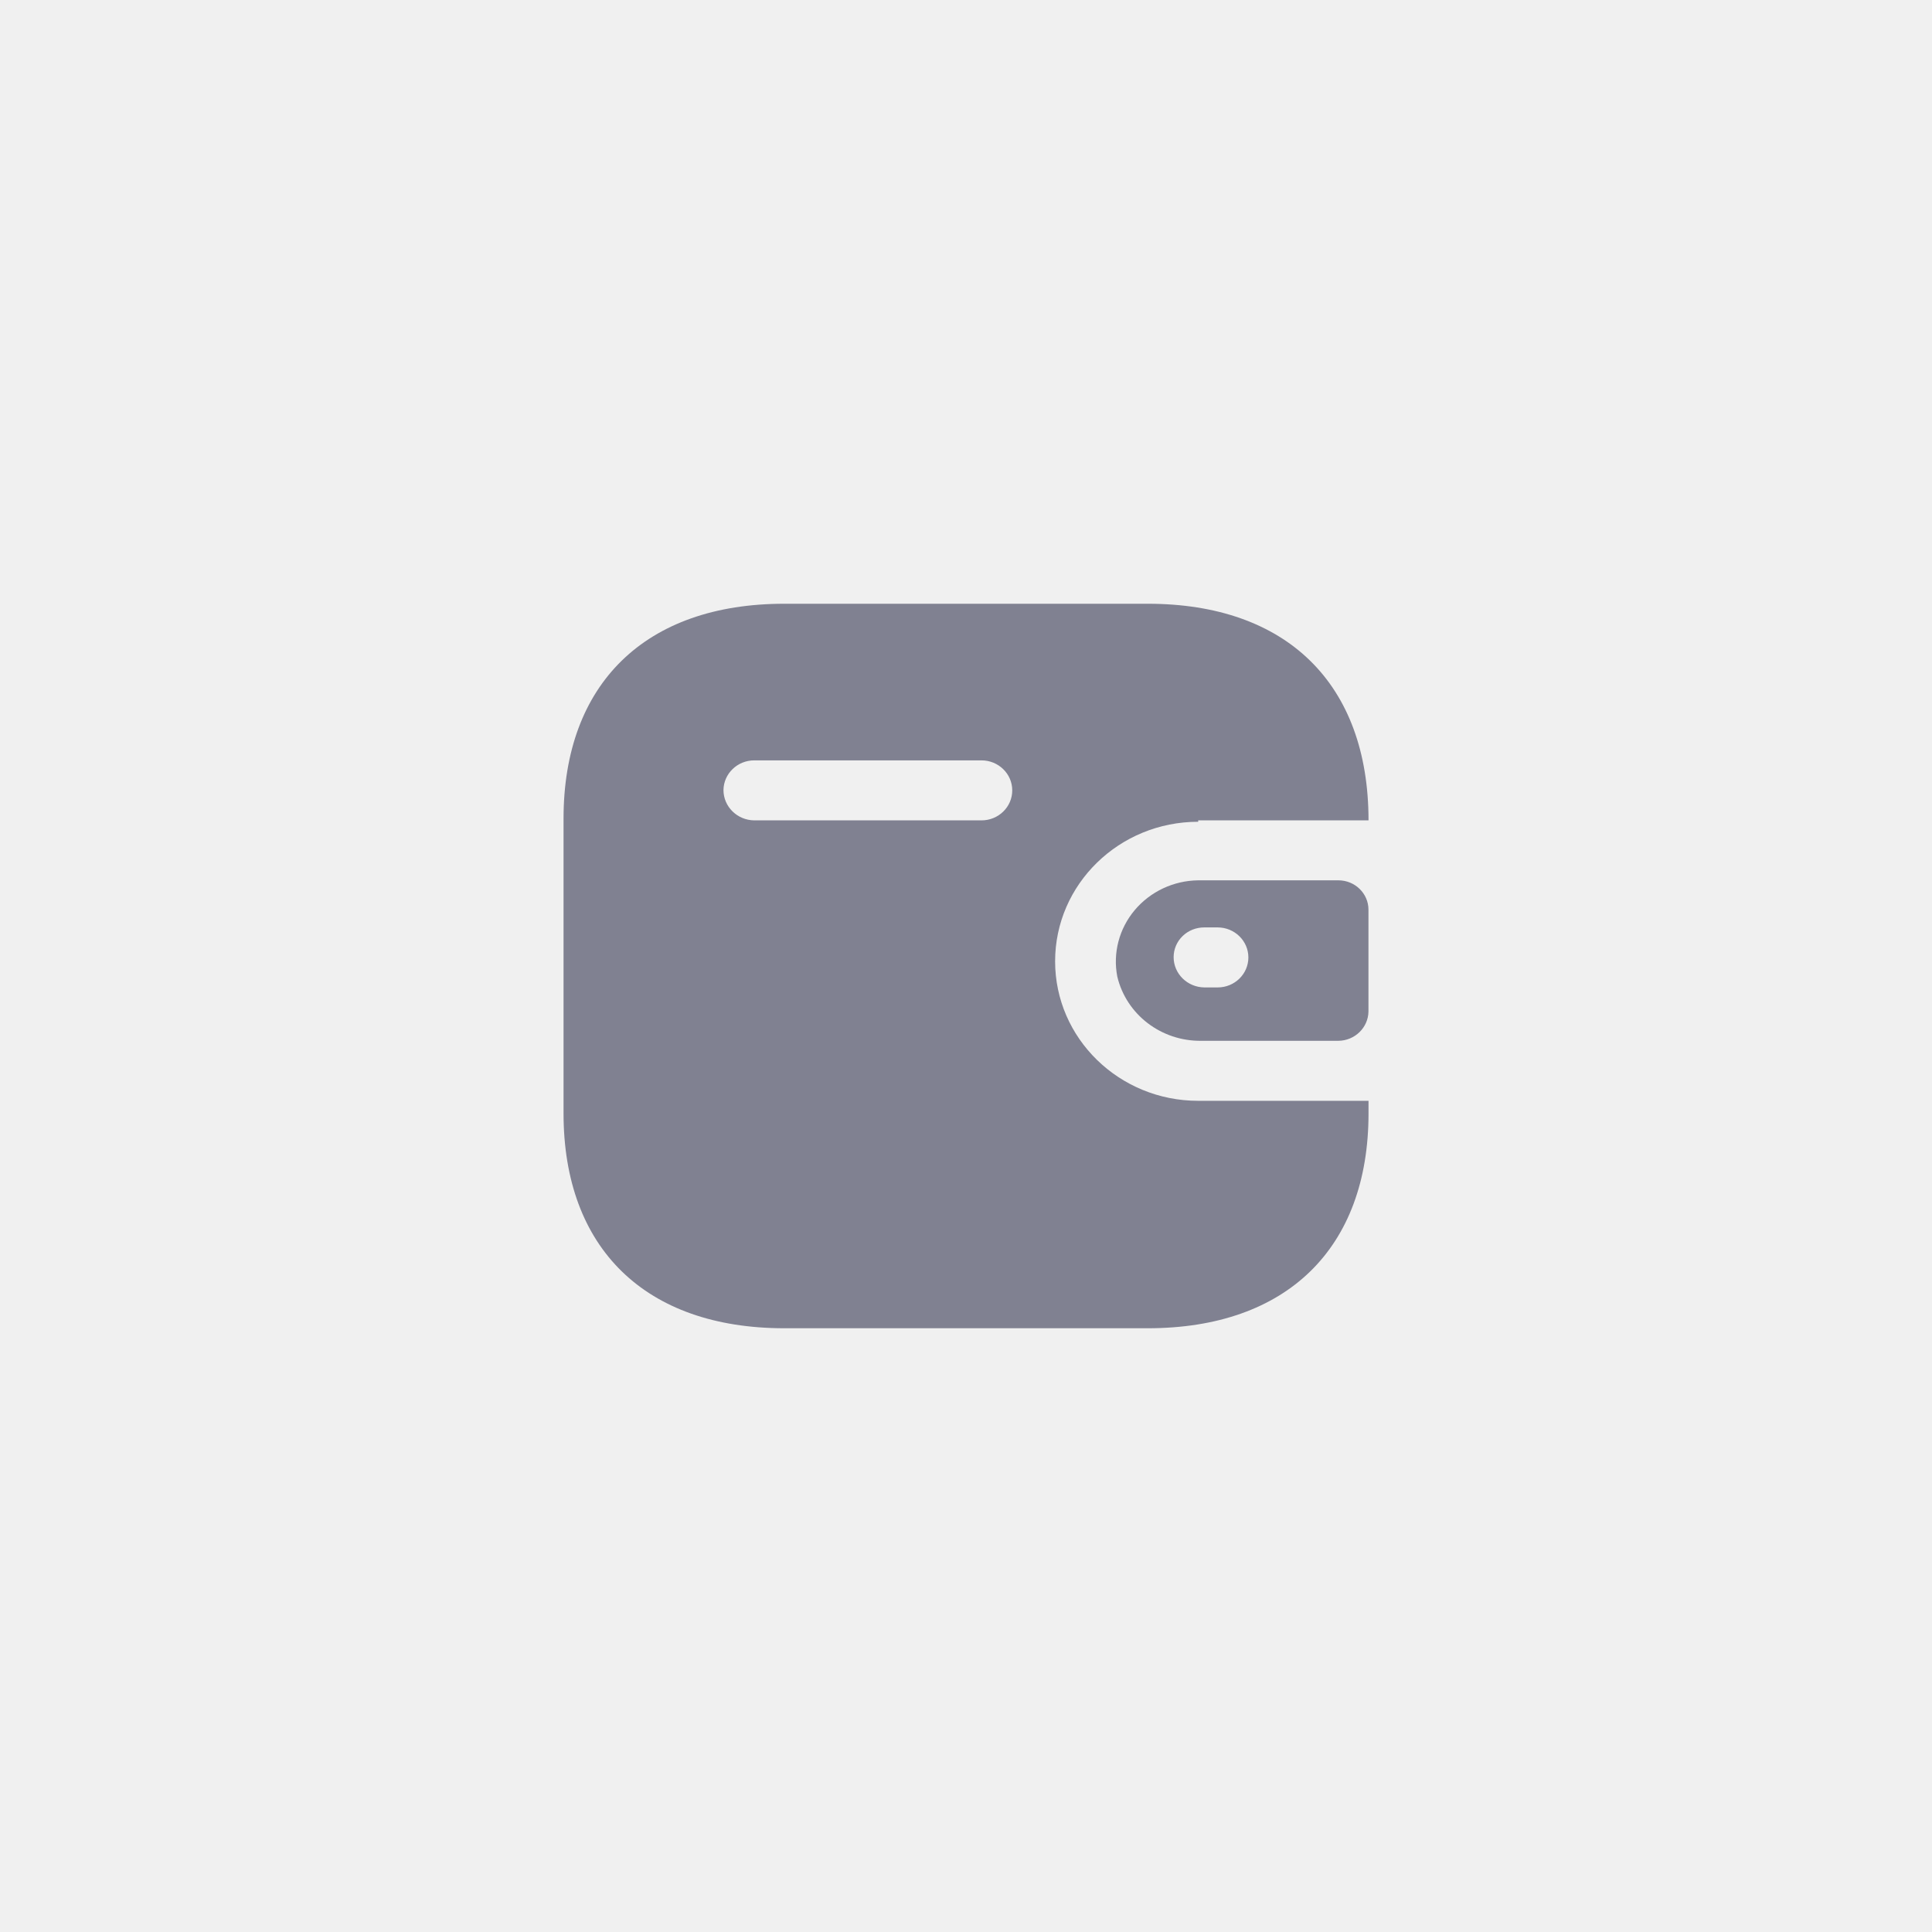
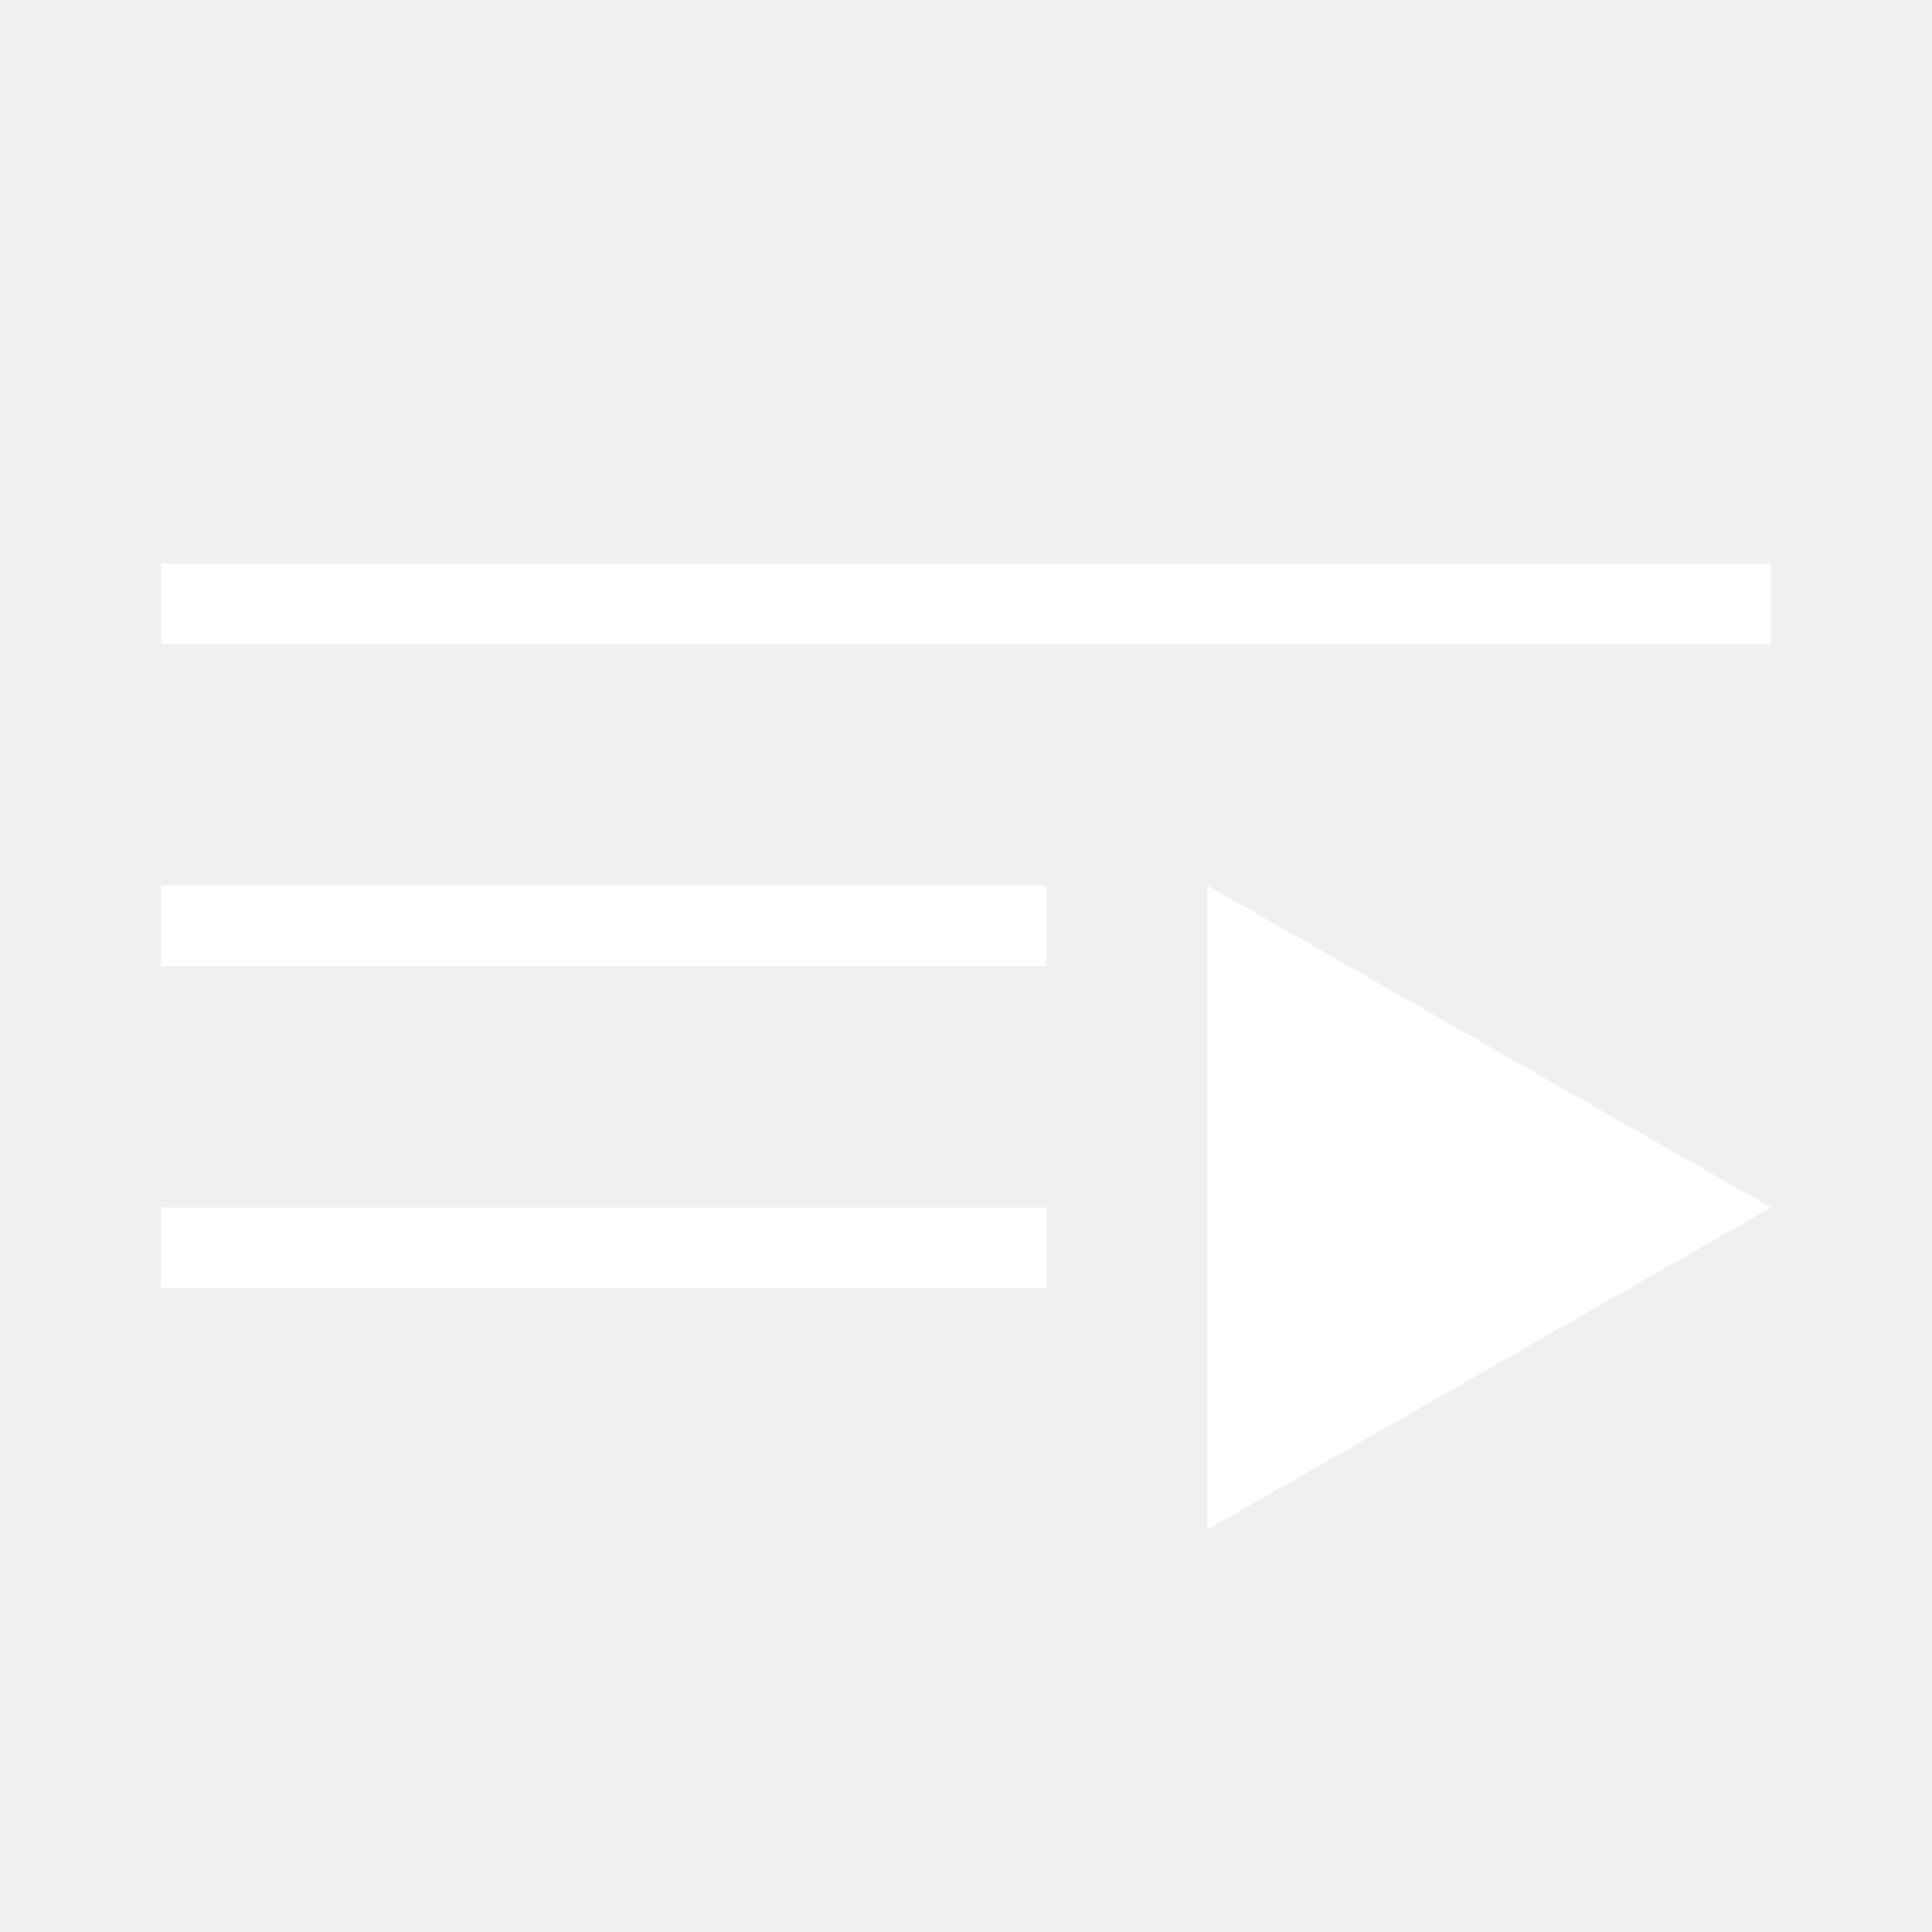
- <svg xmlns="http://www.w3.org/2000/svg" width="38" height="38" viewBox="0 0 32 32" fill="none">
-   <rect opacity="0.1" x="-0.001" y="0" width="32" height="32" rx="12" fill="#ffffff30" />
-   <path fill-rule="evenodd" clip-rule="evenodd" d="M19.846 13.588L22.667 13.588C22.667 11.323 21.31 10 19.011 10L12.99 10C10.691 10 9.334 11.323 9.334 13.559V18.441C9.334 20.677 10.691 22 12.99 22L19.011 22C21.31 22 22.667 20.677 22.667 18.441V18.233H19.846C18.537 18.233 17.476 17.198 17.476 15.922C17.476 14.646 18.537 13.611 19.846 13.611V13.588ZM19.845 14.581L22.168 14.581C22.443 14.581 22.666 14.799 22.666 15.067V16.754C22.662 17.02 22.441 17.236 22.168 17.239H19.898C19.235 17.248 18.656 16.805 18.506 16.176C18.43 15.785 18.536 15.382 18.794 15.075C19.053 14.767 19.437 14.586 19.845 14.581ZM19.949 16.355H20.168C20.449 16.355 20.677 16.133 20.677 15.858C20.677 15.584 20.449 15.361 20.168 15.361H19.949C19.814 15.36 19.684 15.411 19.589 15.503C19.493 15.595 19.439 15.721 19.439 15.853C19.439 16.128 19.666 16.352 19.949 16.355ZM12.493 13.588L16.256 13.588C16.538 13.588 16.766 13.366 16.766 13.091C16.766 12.817 16.538 12.594 16.256 12.594L12.493 12.594C12.214 12.594 11.987 12.813 11.983 13.085C11.983 13.361 12.211 13.585 12.493 13.588Z" fill="#808191" />
+ <svg xmlns="http://www.w3.org/2000/svg" fill="white" height="24" viewBox="0 0 24 24" width="24" focusable="false" aria-hidden="true" style="pointer-events: none; display: inherit; width: 100%; height: 100%;">
+   <path d="M22 7H2v1h20V7zm-9 5H2v-1h11v1zm0 4H2v-1h11v1zm2 3v-8l7 4-7 4z" />
</svg>
